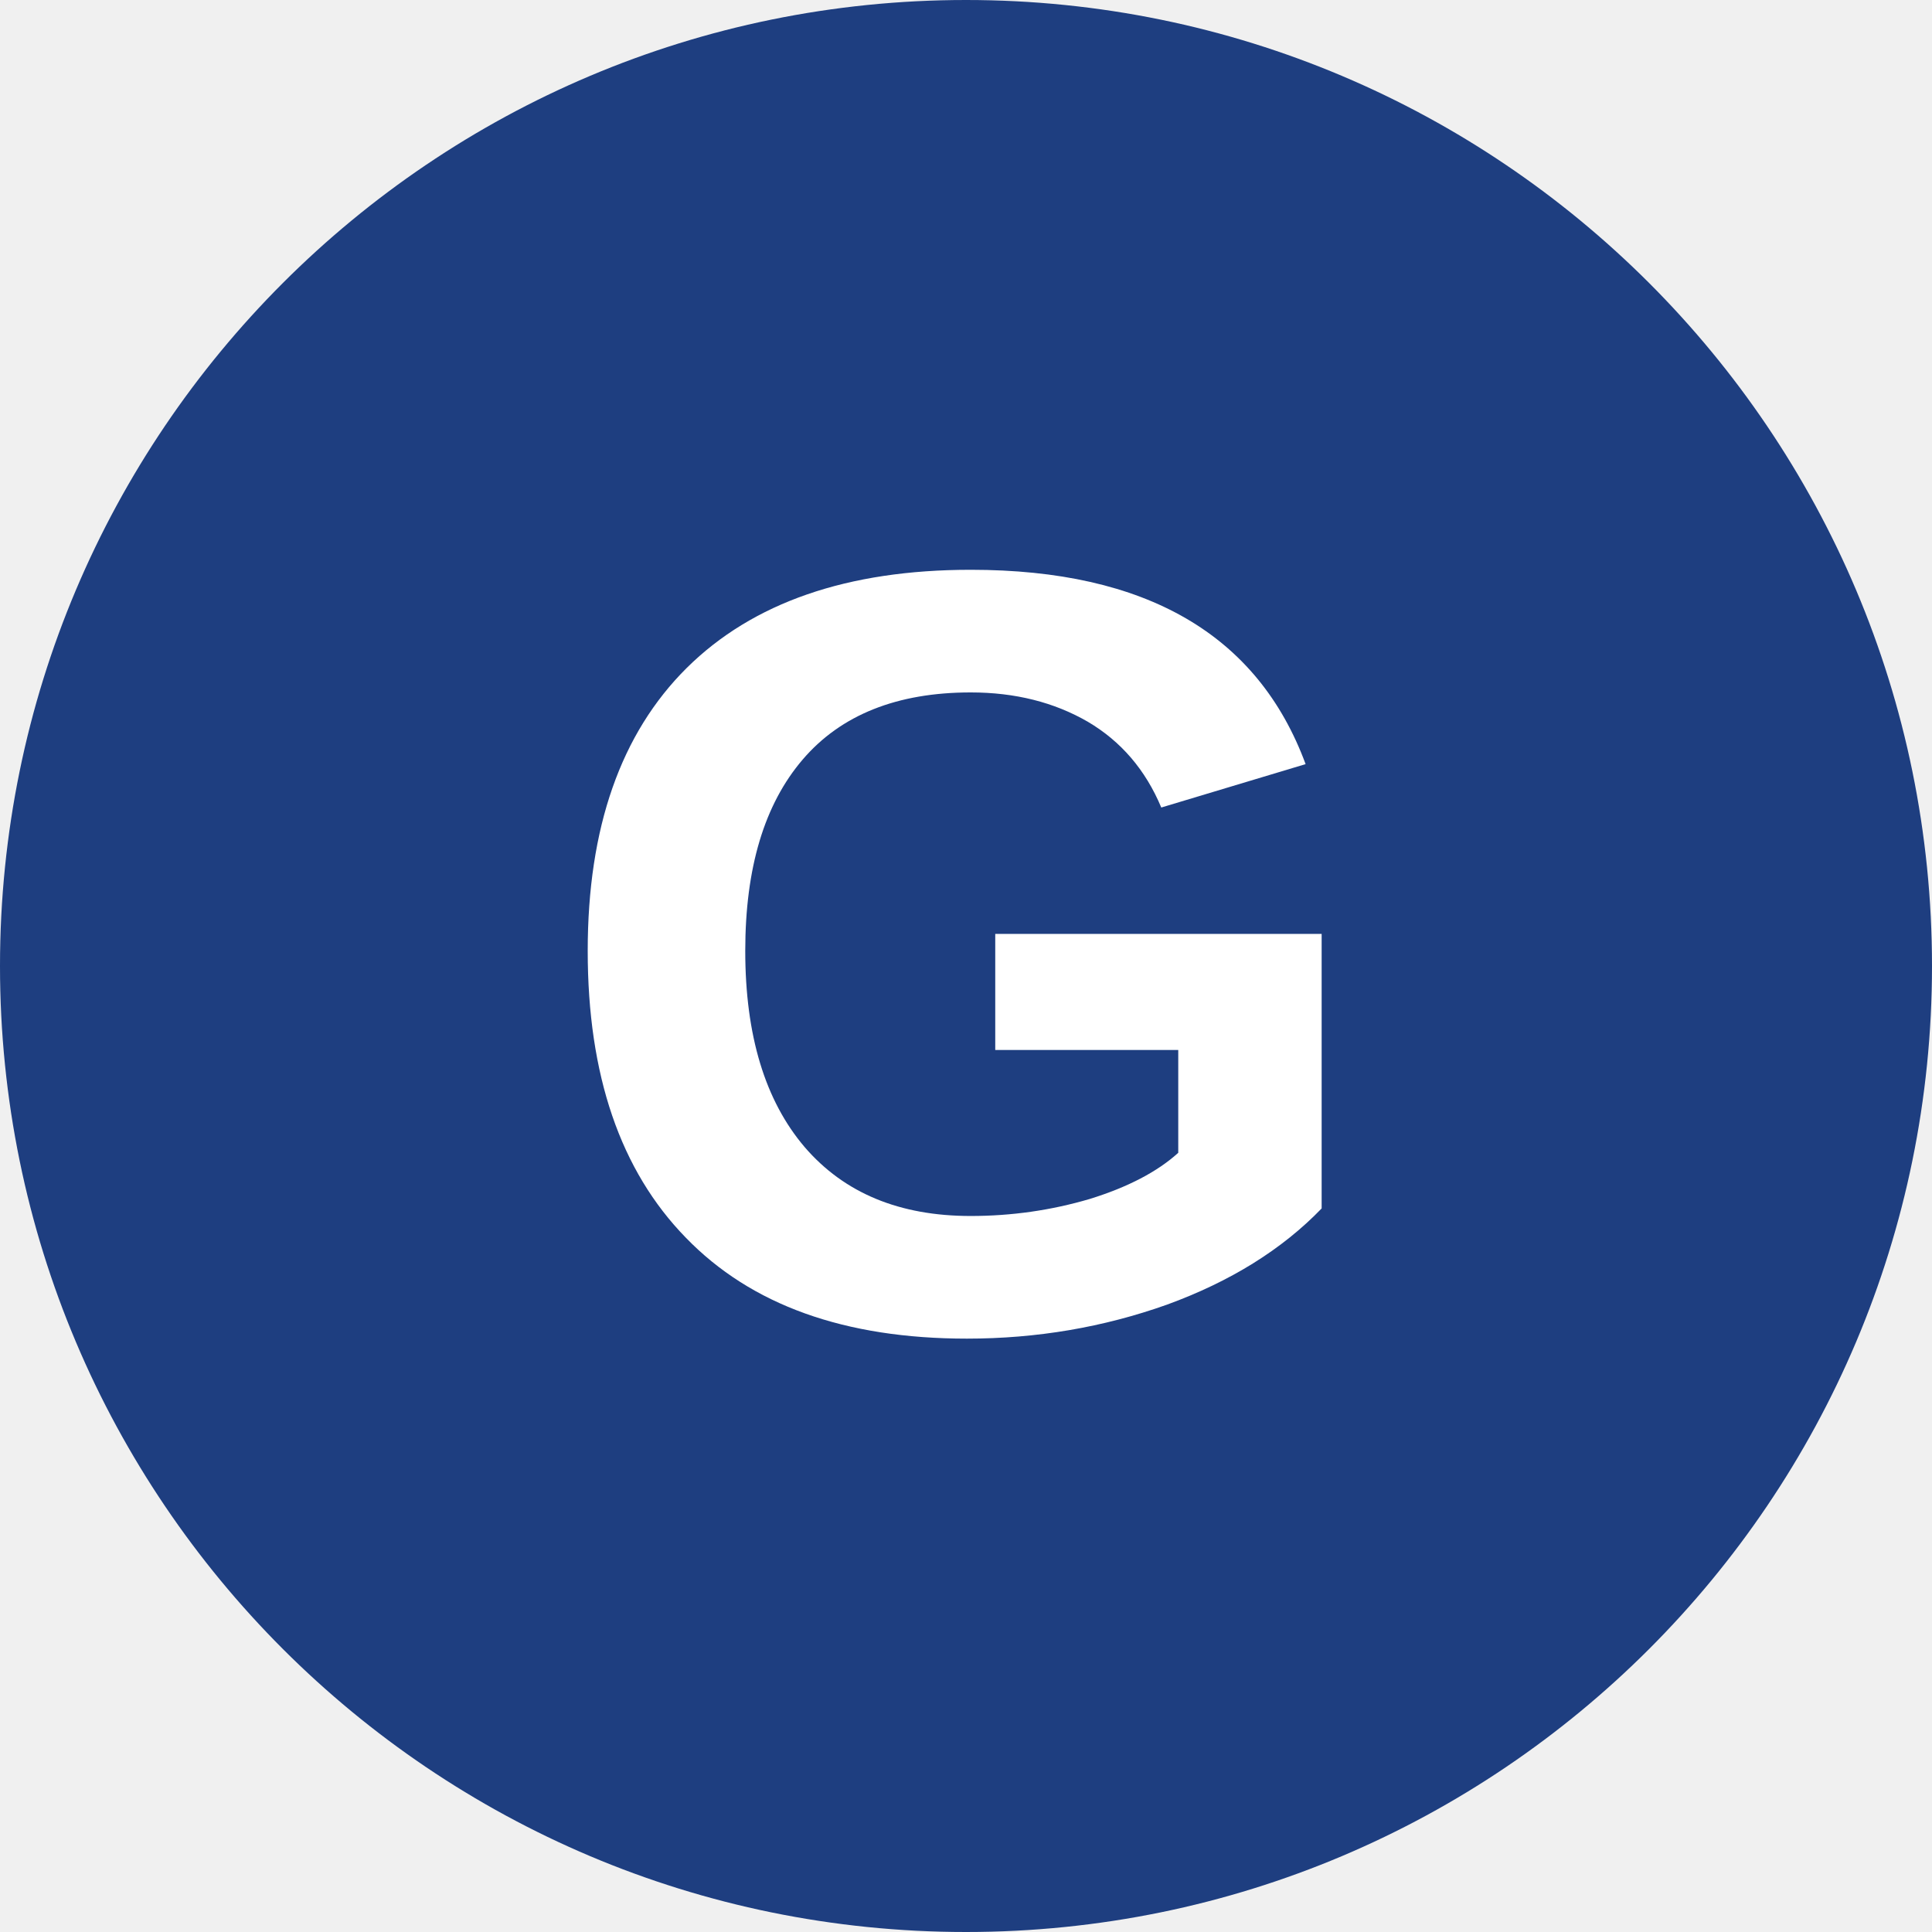
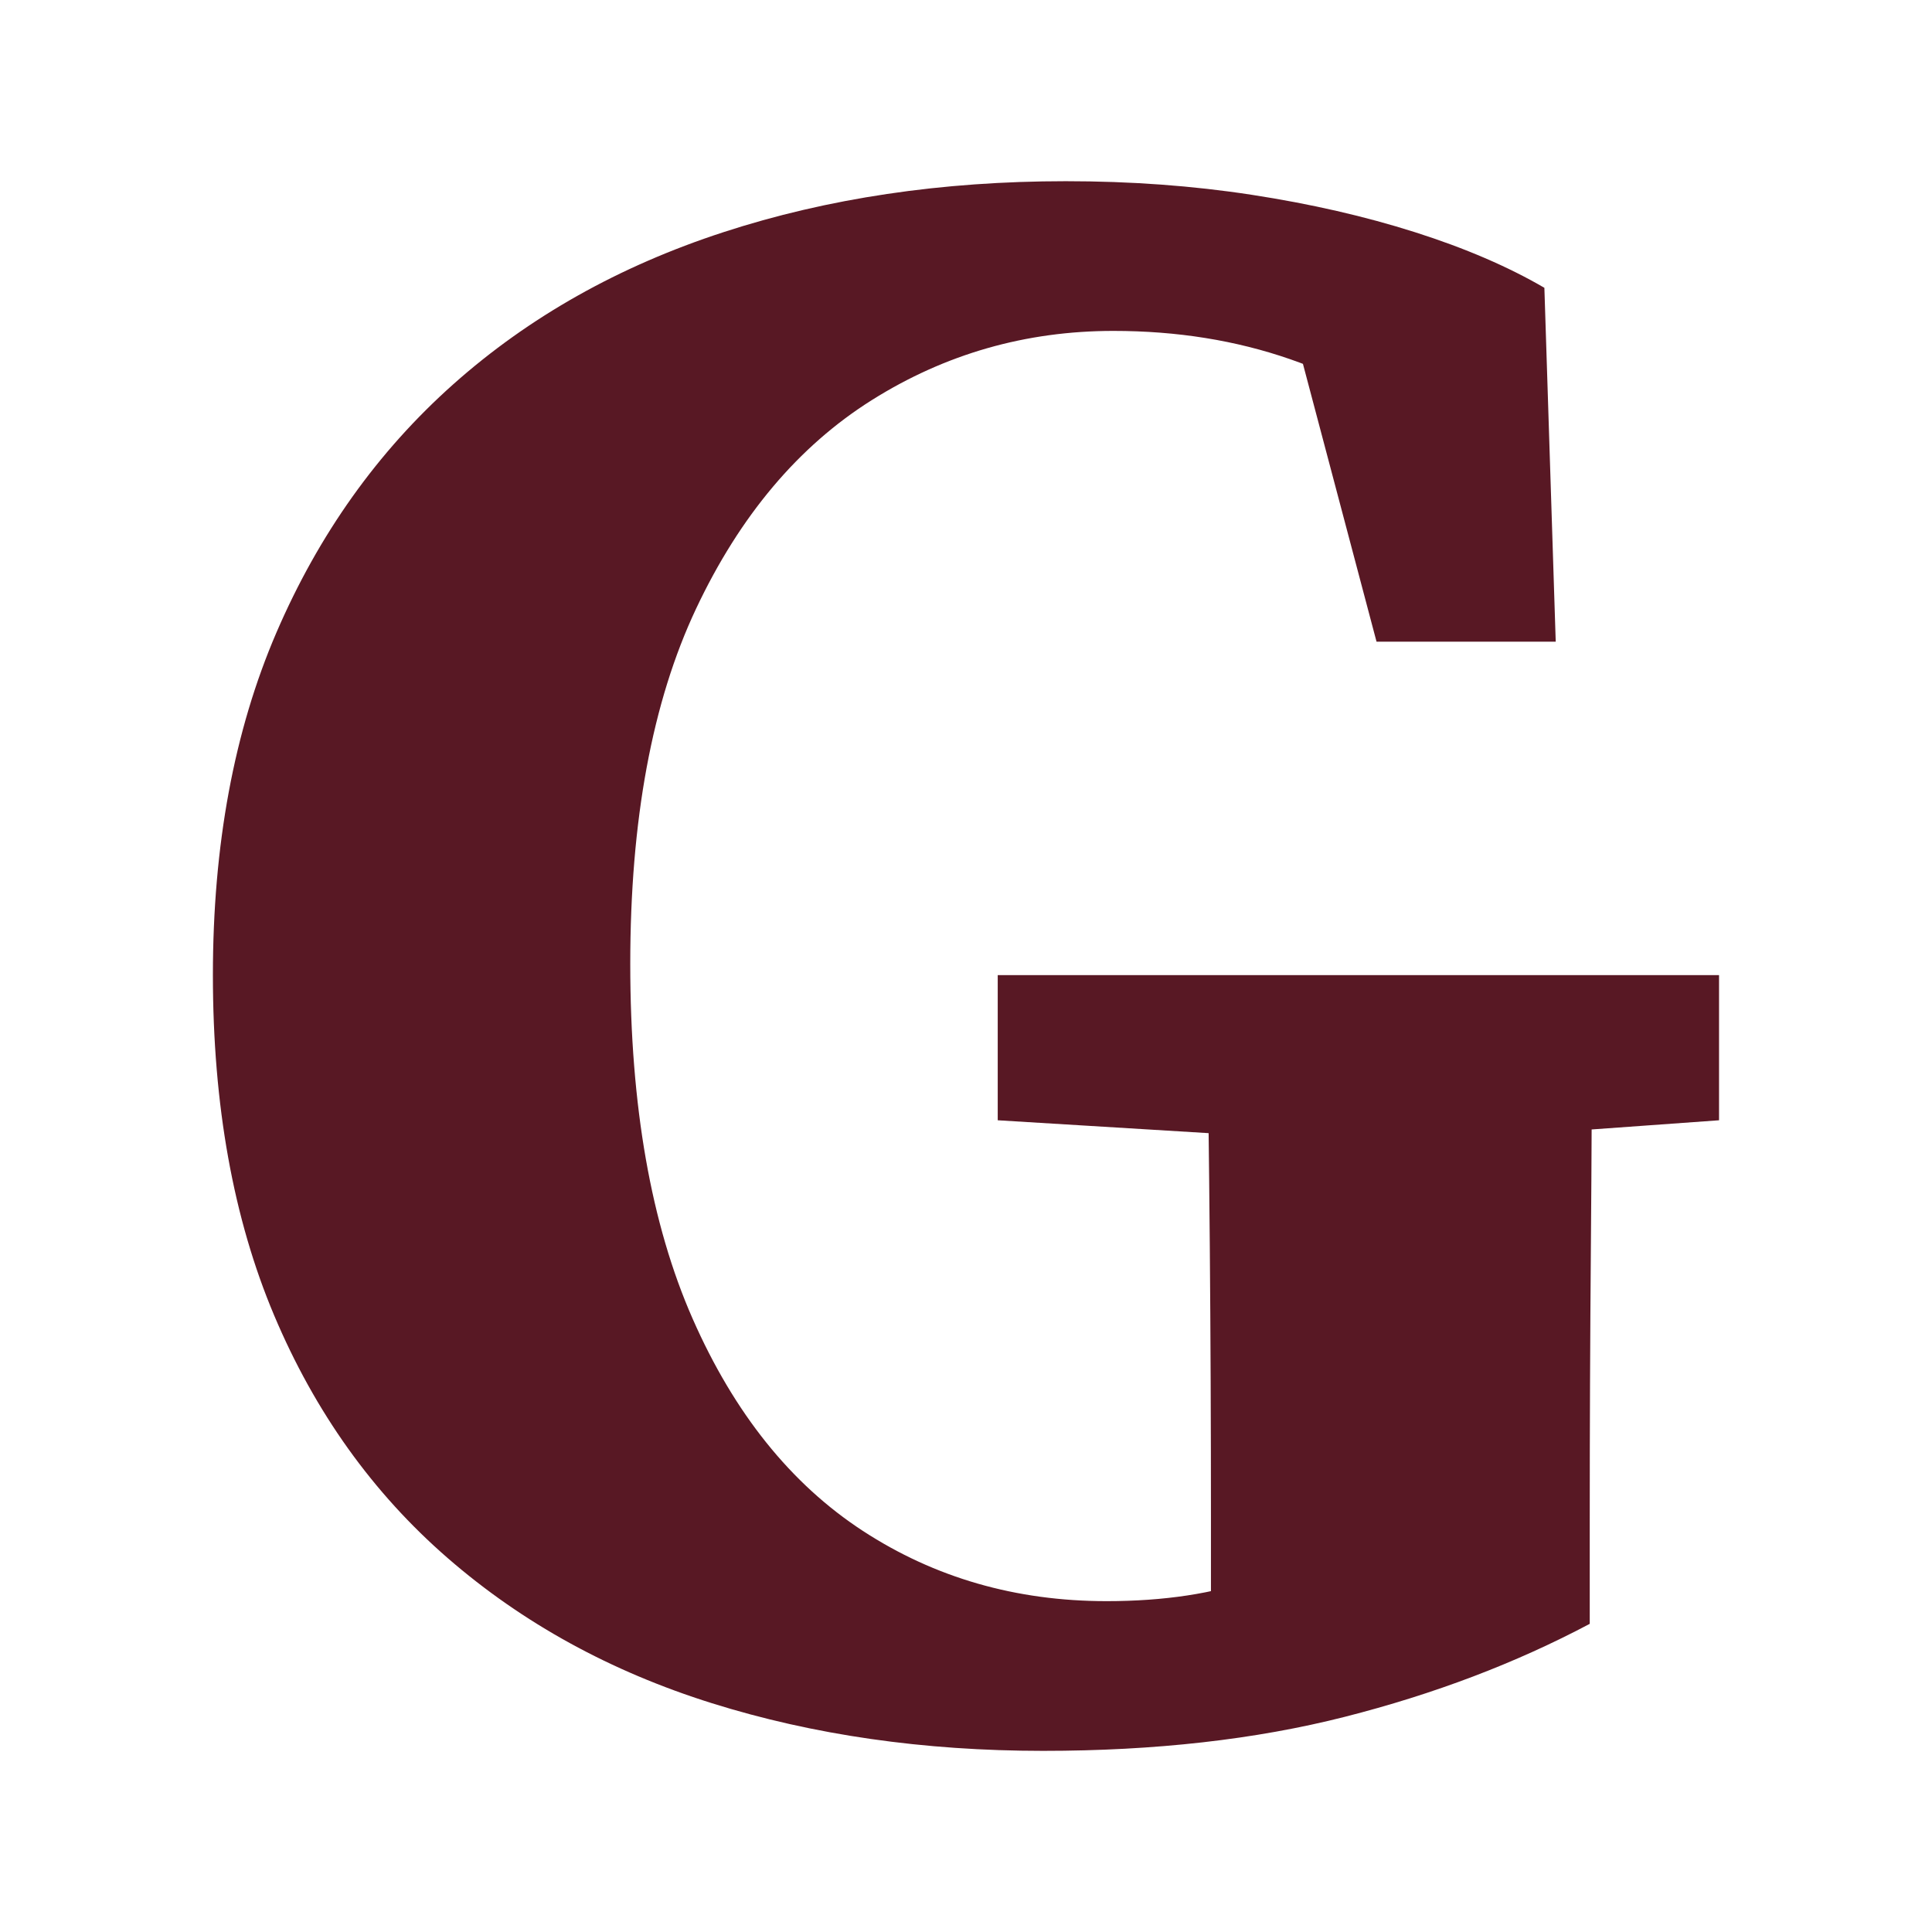
<svg xmlns="http://www.w3.org/2000/svg" viewBox="0 0 32 32">
-   <circle cx="16" cy="16" r="16" fill="#1e3e80" />
-   <text x="16" y="22" text-anchor="middle" font-family="Arial, Helvetica, sans-serif" font-size="18" font-weight="700" fill="#fff">G</text>
+   <rect width="32" height="32" fill="#fff" />
+   <path fill="#581824" transform="matrix(0.03757 0 0 -0.03757 2.061 28.361)" d="M405 -17Q326 -17 259.0 4.0Q192 25 142.5 68.0Q93 111 66.0 175.0Q39 239 39 325Q39 411 67.0 476.0Q95 541 145.0 585.5Q195 630 264.0 652.5Q333 675 415 675Q458 675 497.0 669.0Q536 663 569.0 652.5Q602 642 626 628L631 472H552L512 623L585 616V557Q550 584 514.0 596.5Q478 609 436 609Q378 609 329.5 578.5Q281 548 252.0 486.5Q223 425 223 330Q223 236 250.5 173.5Q278 111 325.5 80.0Q373 49 433 49Q471 49 499.0 59.0Q527 69 556 86L479 16V87Q479 146 478.5 205.0Q478 264 477 325H647Q647 265 646.5 205.0Q646 145 646 85V39Q597 13 538.0 -2.0Q479 -17 405 -17ZM385 261V325H703V261L592 253H516Z" />
</svg>
